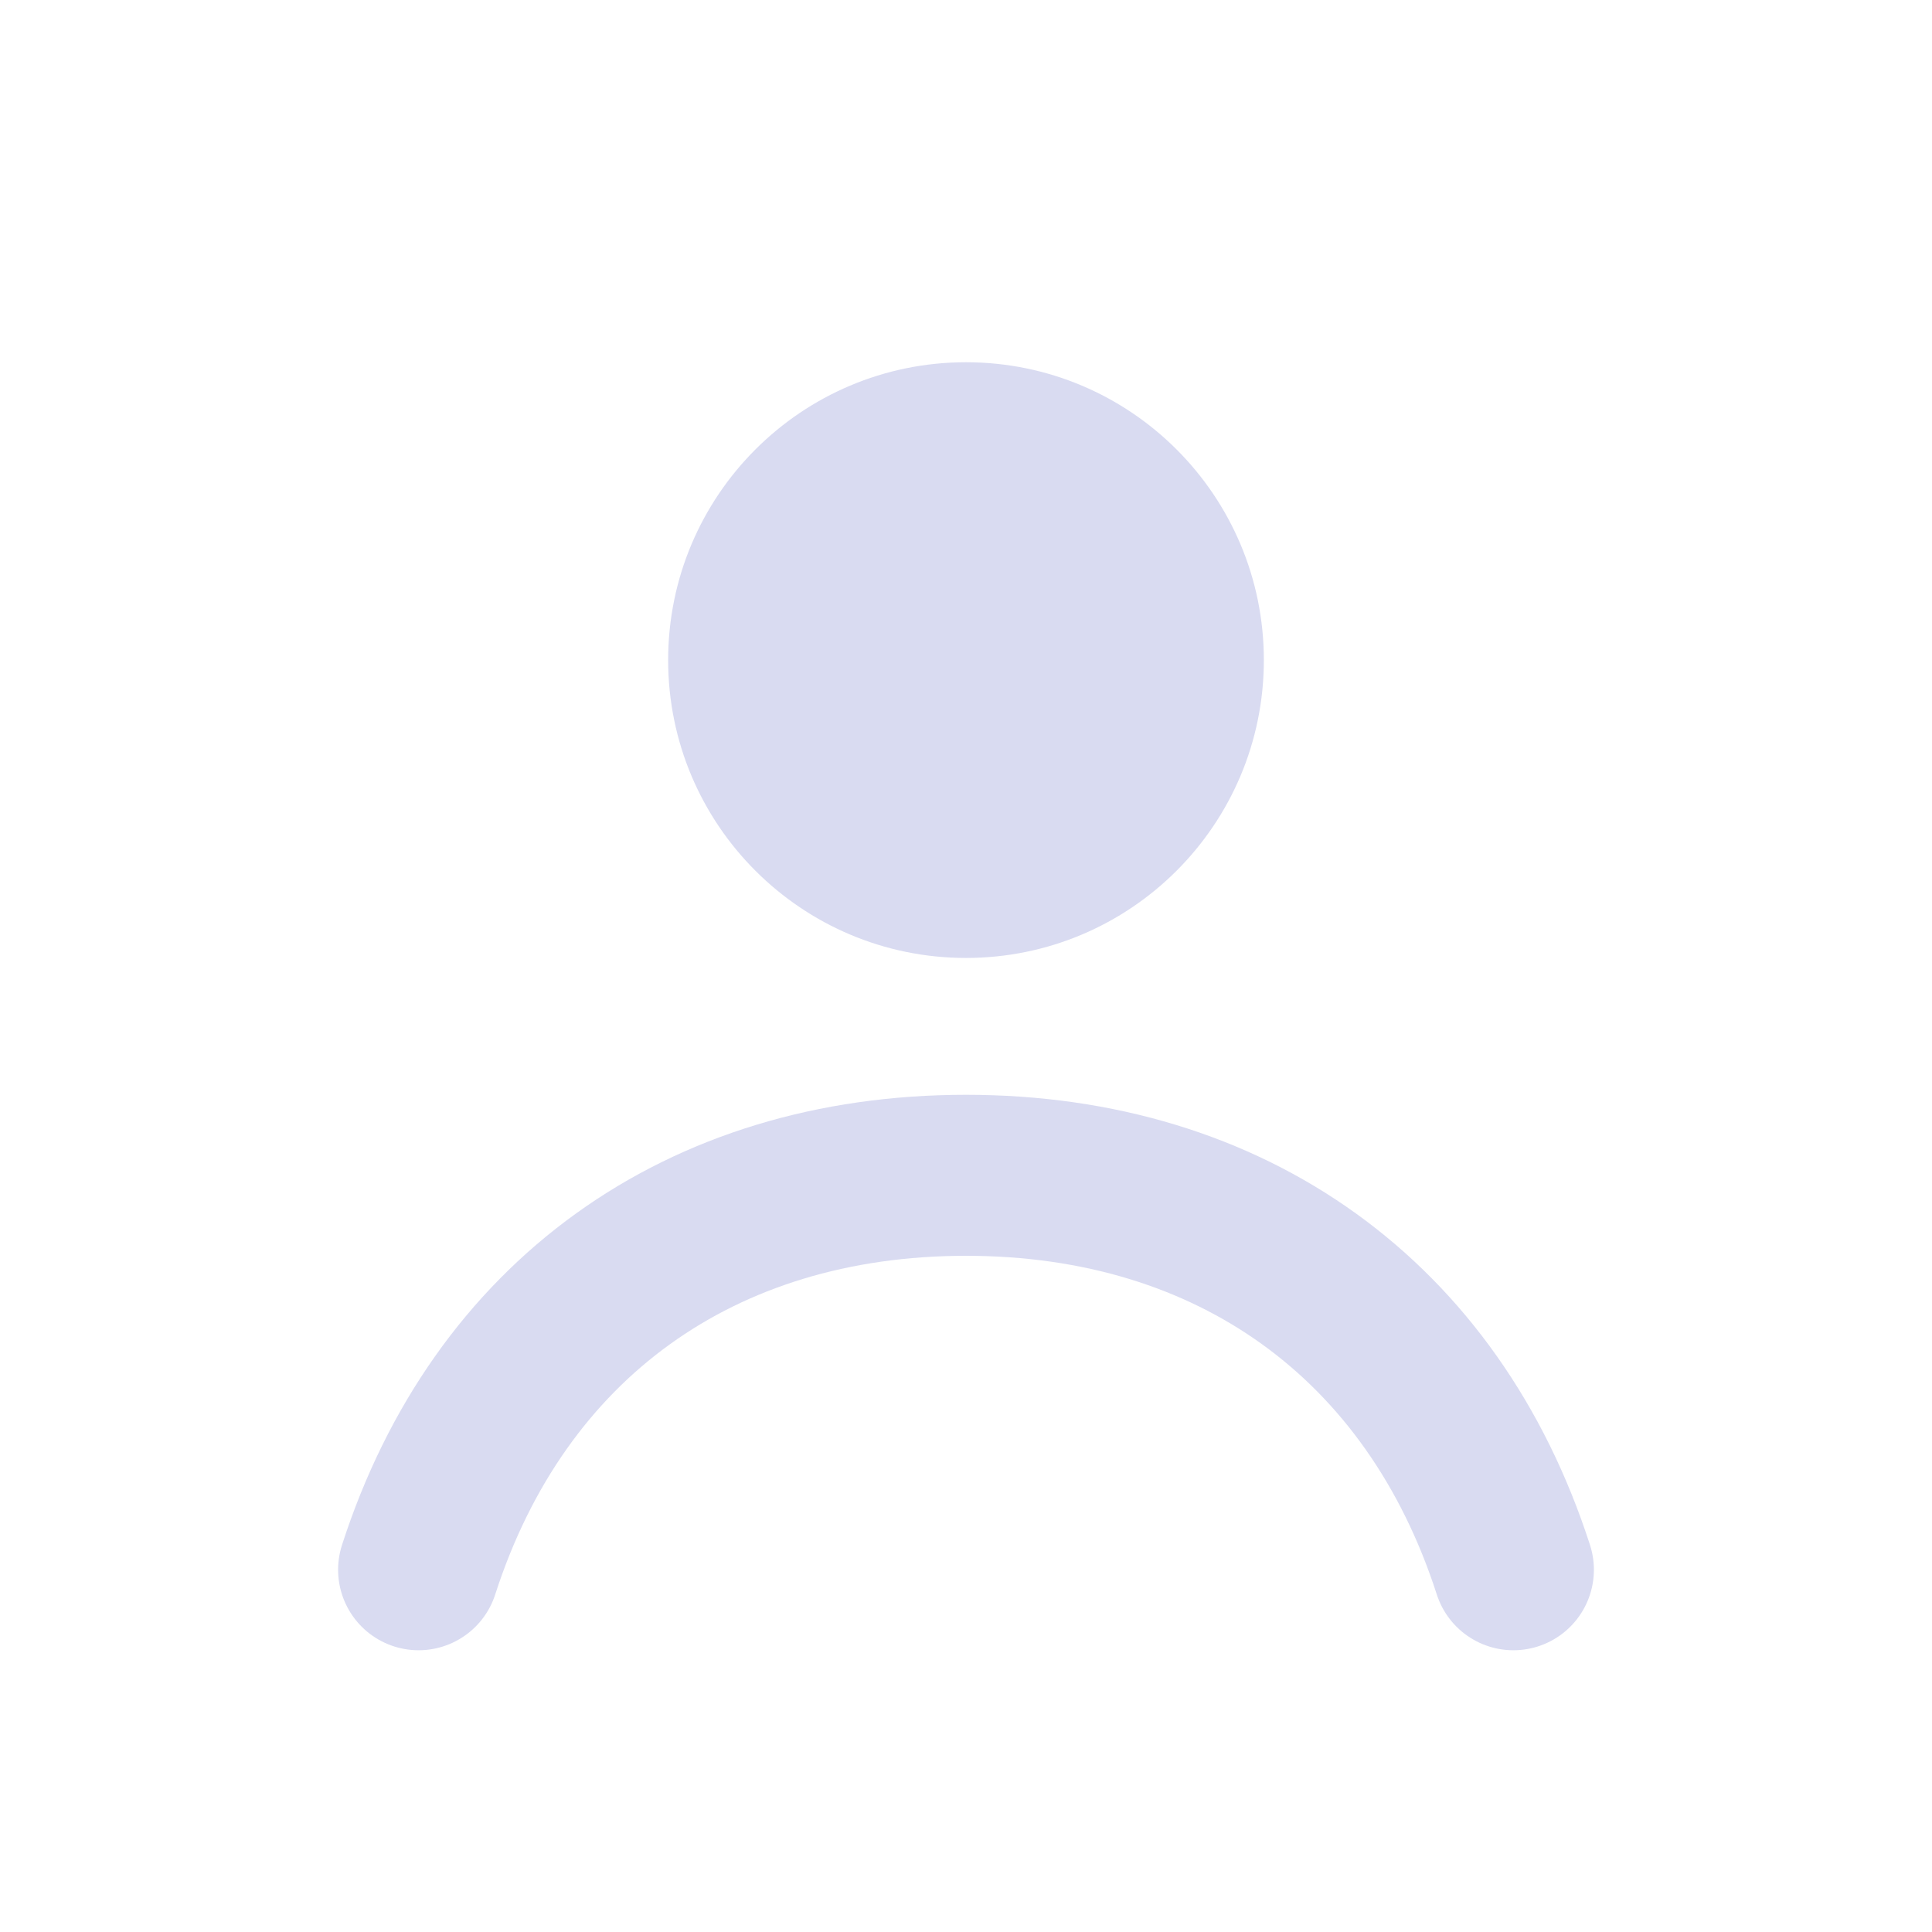
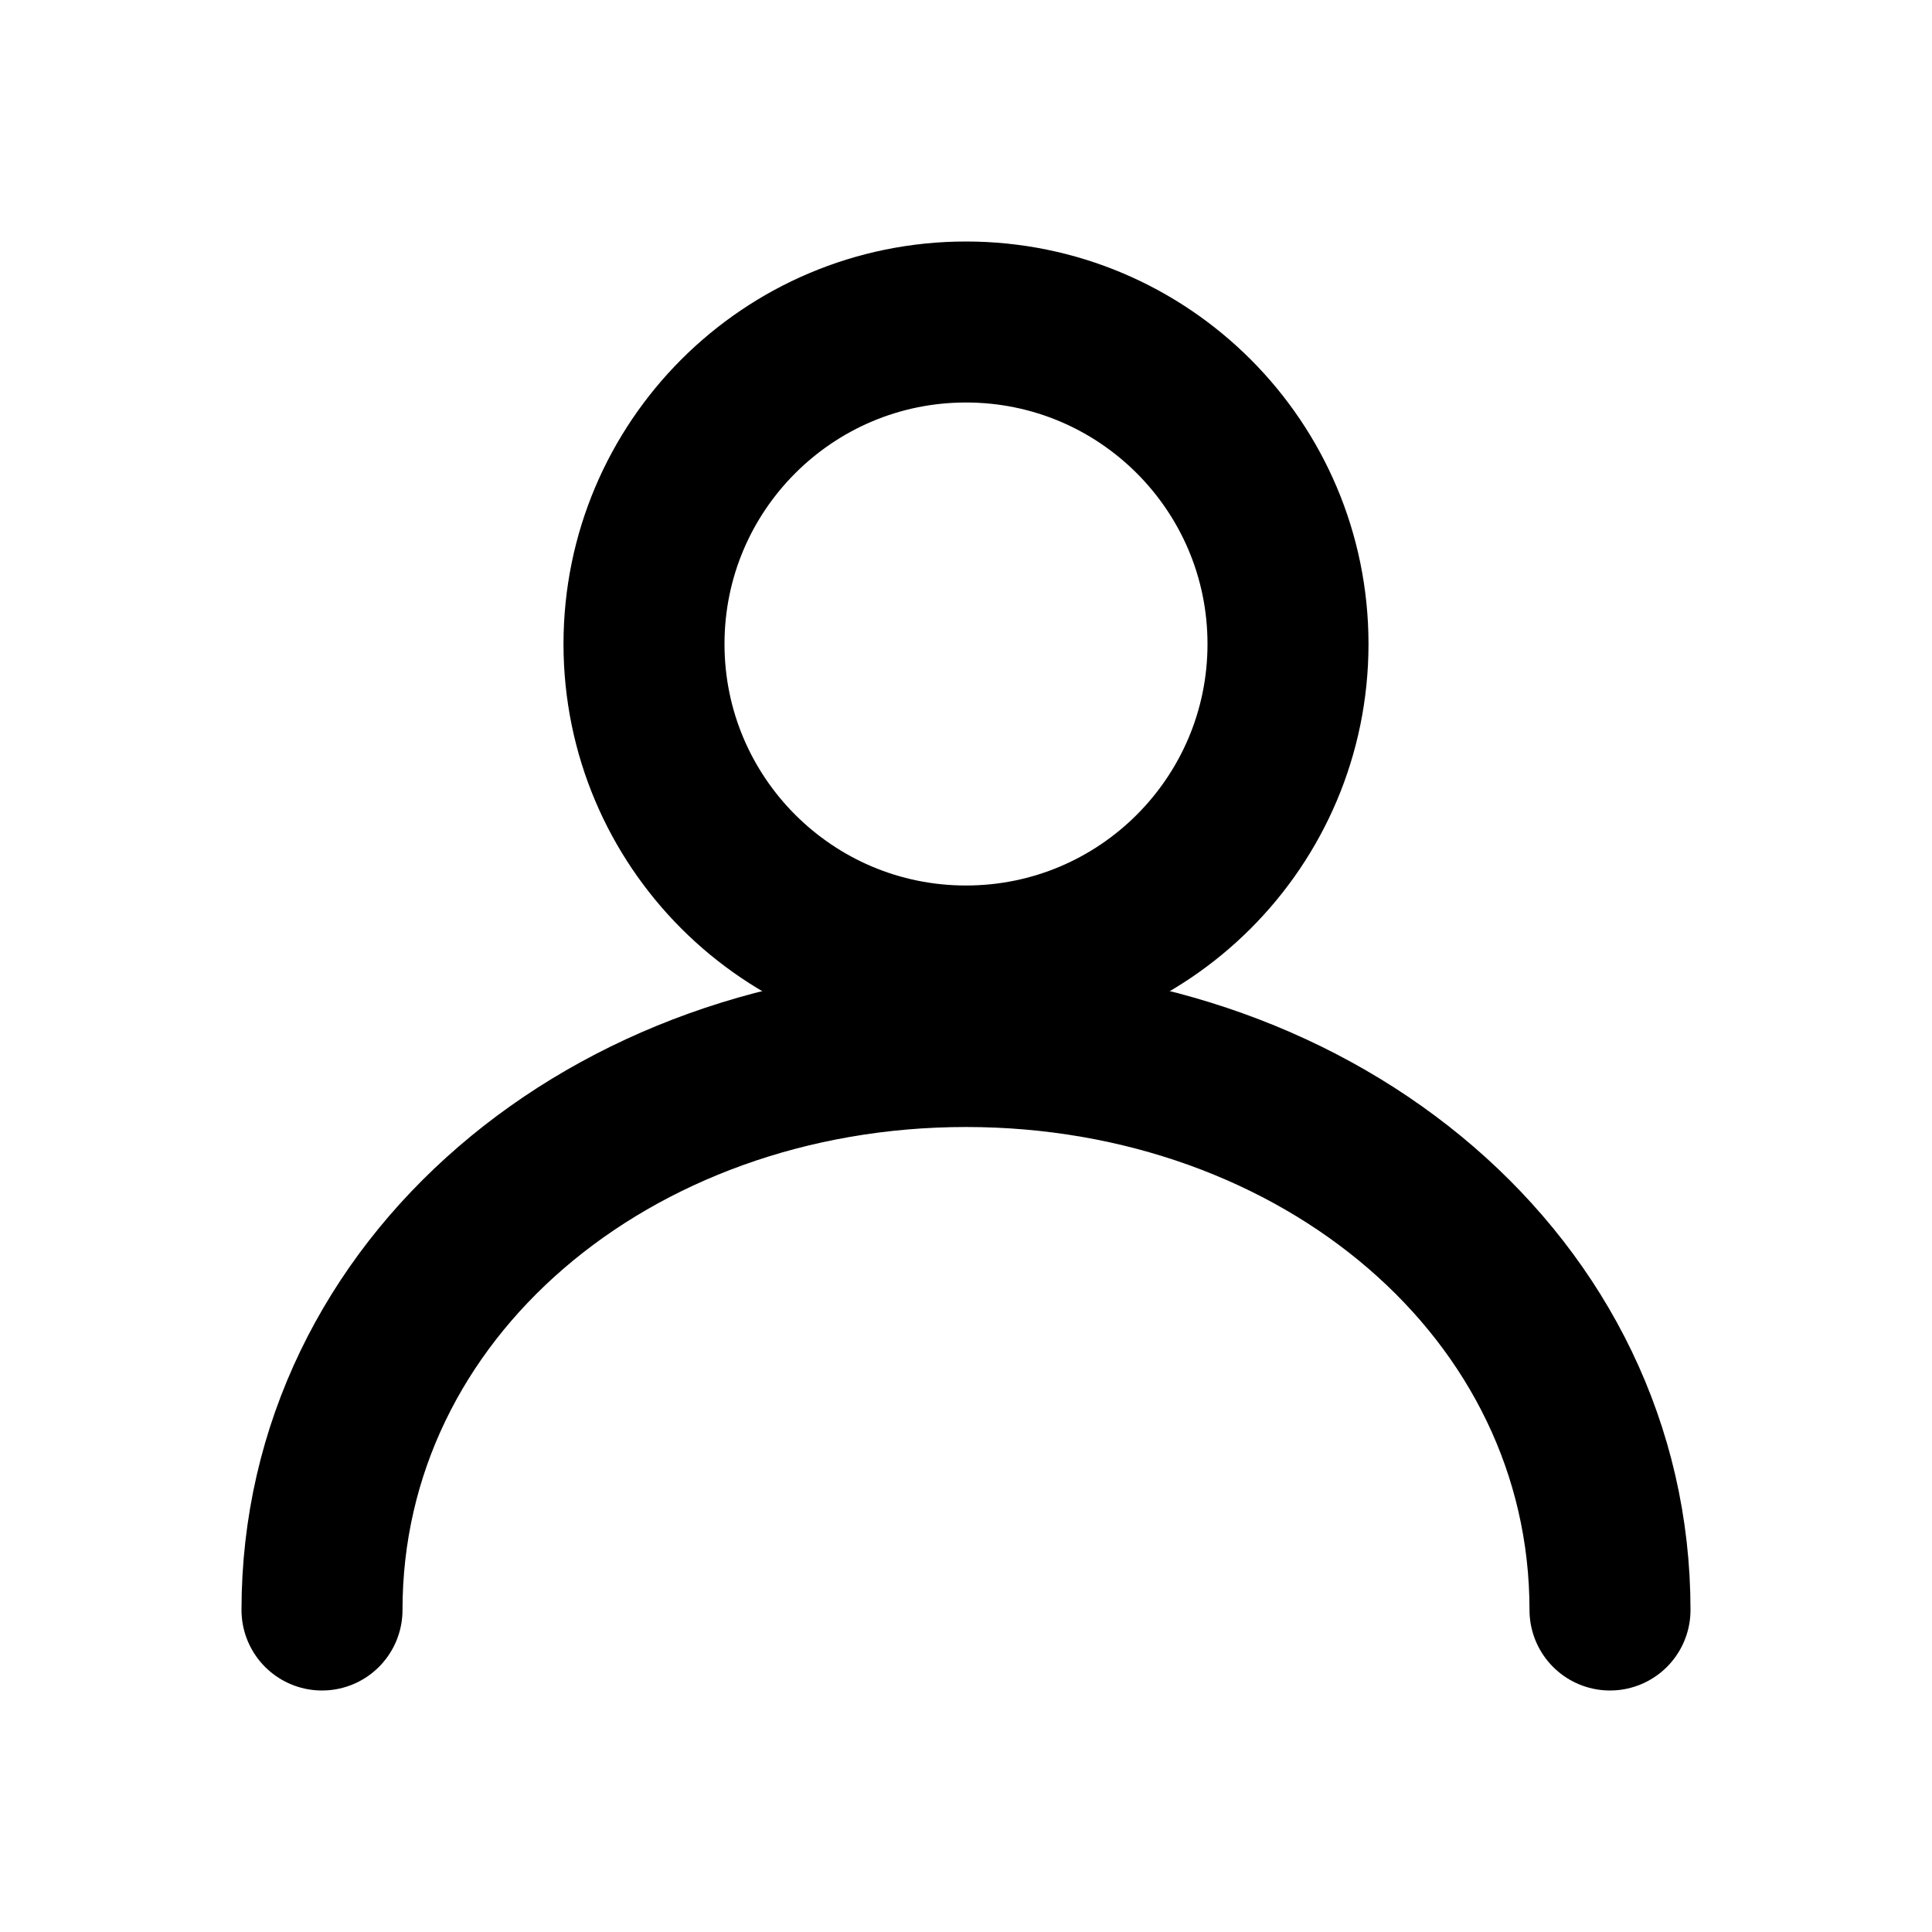
- <svg xmlns="http://www.w3.org/2000/svg" width="64" height="64" viewBox="0 0 24 24" fill="none">
-   <circle cx="12" cy="8.2" r="3.7" fill="#D9DBF1" />
-   <path d="M5.2 19.5c1-3.1 3.5-4.9 6.8-4.9s5.8 1.8 6.8 4.9" stroke="#D9DBF1" stroke-width="2" stroke-linecap="round" />
+ <svg xmlns="http://www.w3.org/2000/svg" width="24" height="24" viewBox="0 0 24 24" fill="none" stroke="currentColor" stroke-width="2" stroke-linecap="round" stroke-linejoin="round">
+   <circle cx="12" cy="8" r="4" />
+   <path d="M4 20c0-4 3.6-7 8-7s8 3 8 7" />
</svg>
